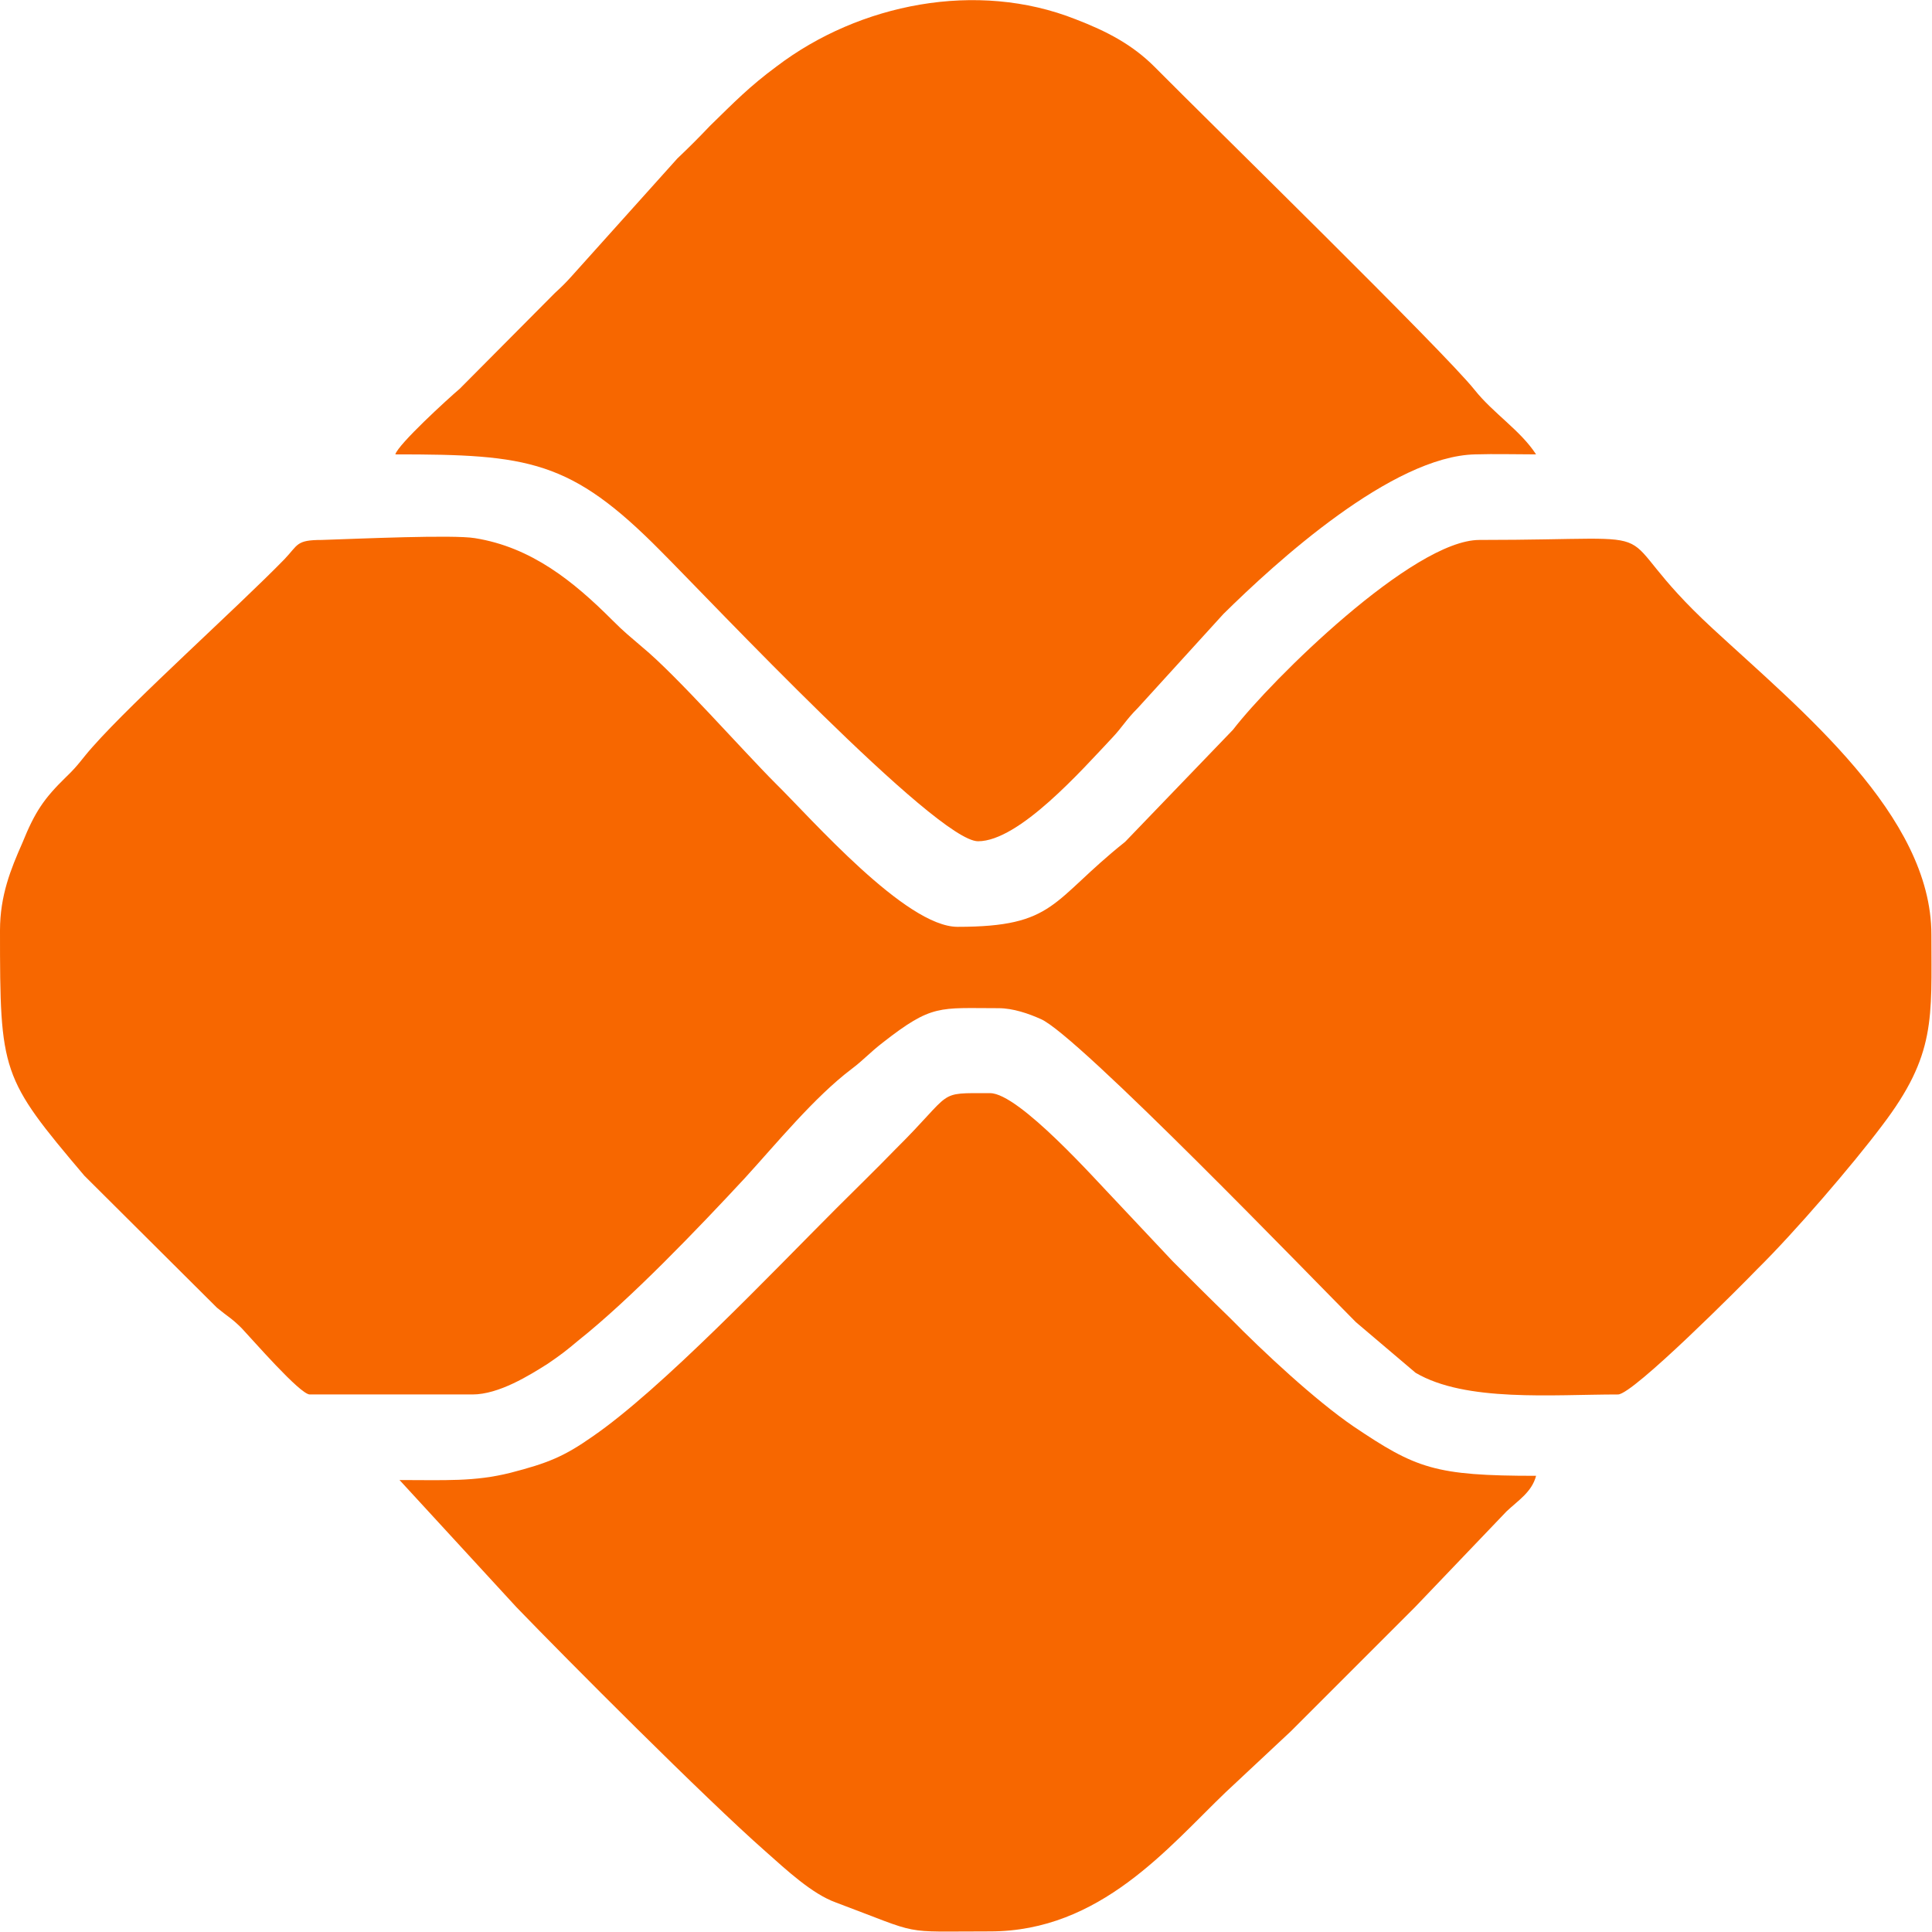
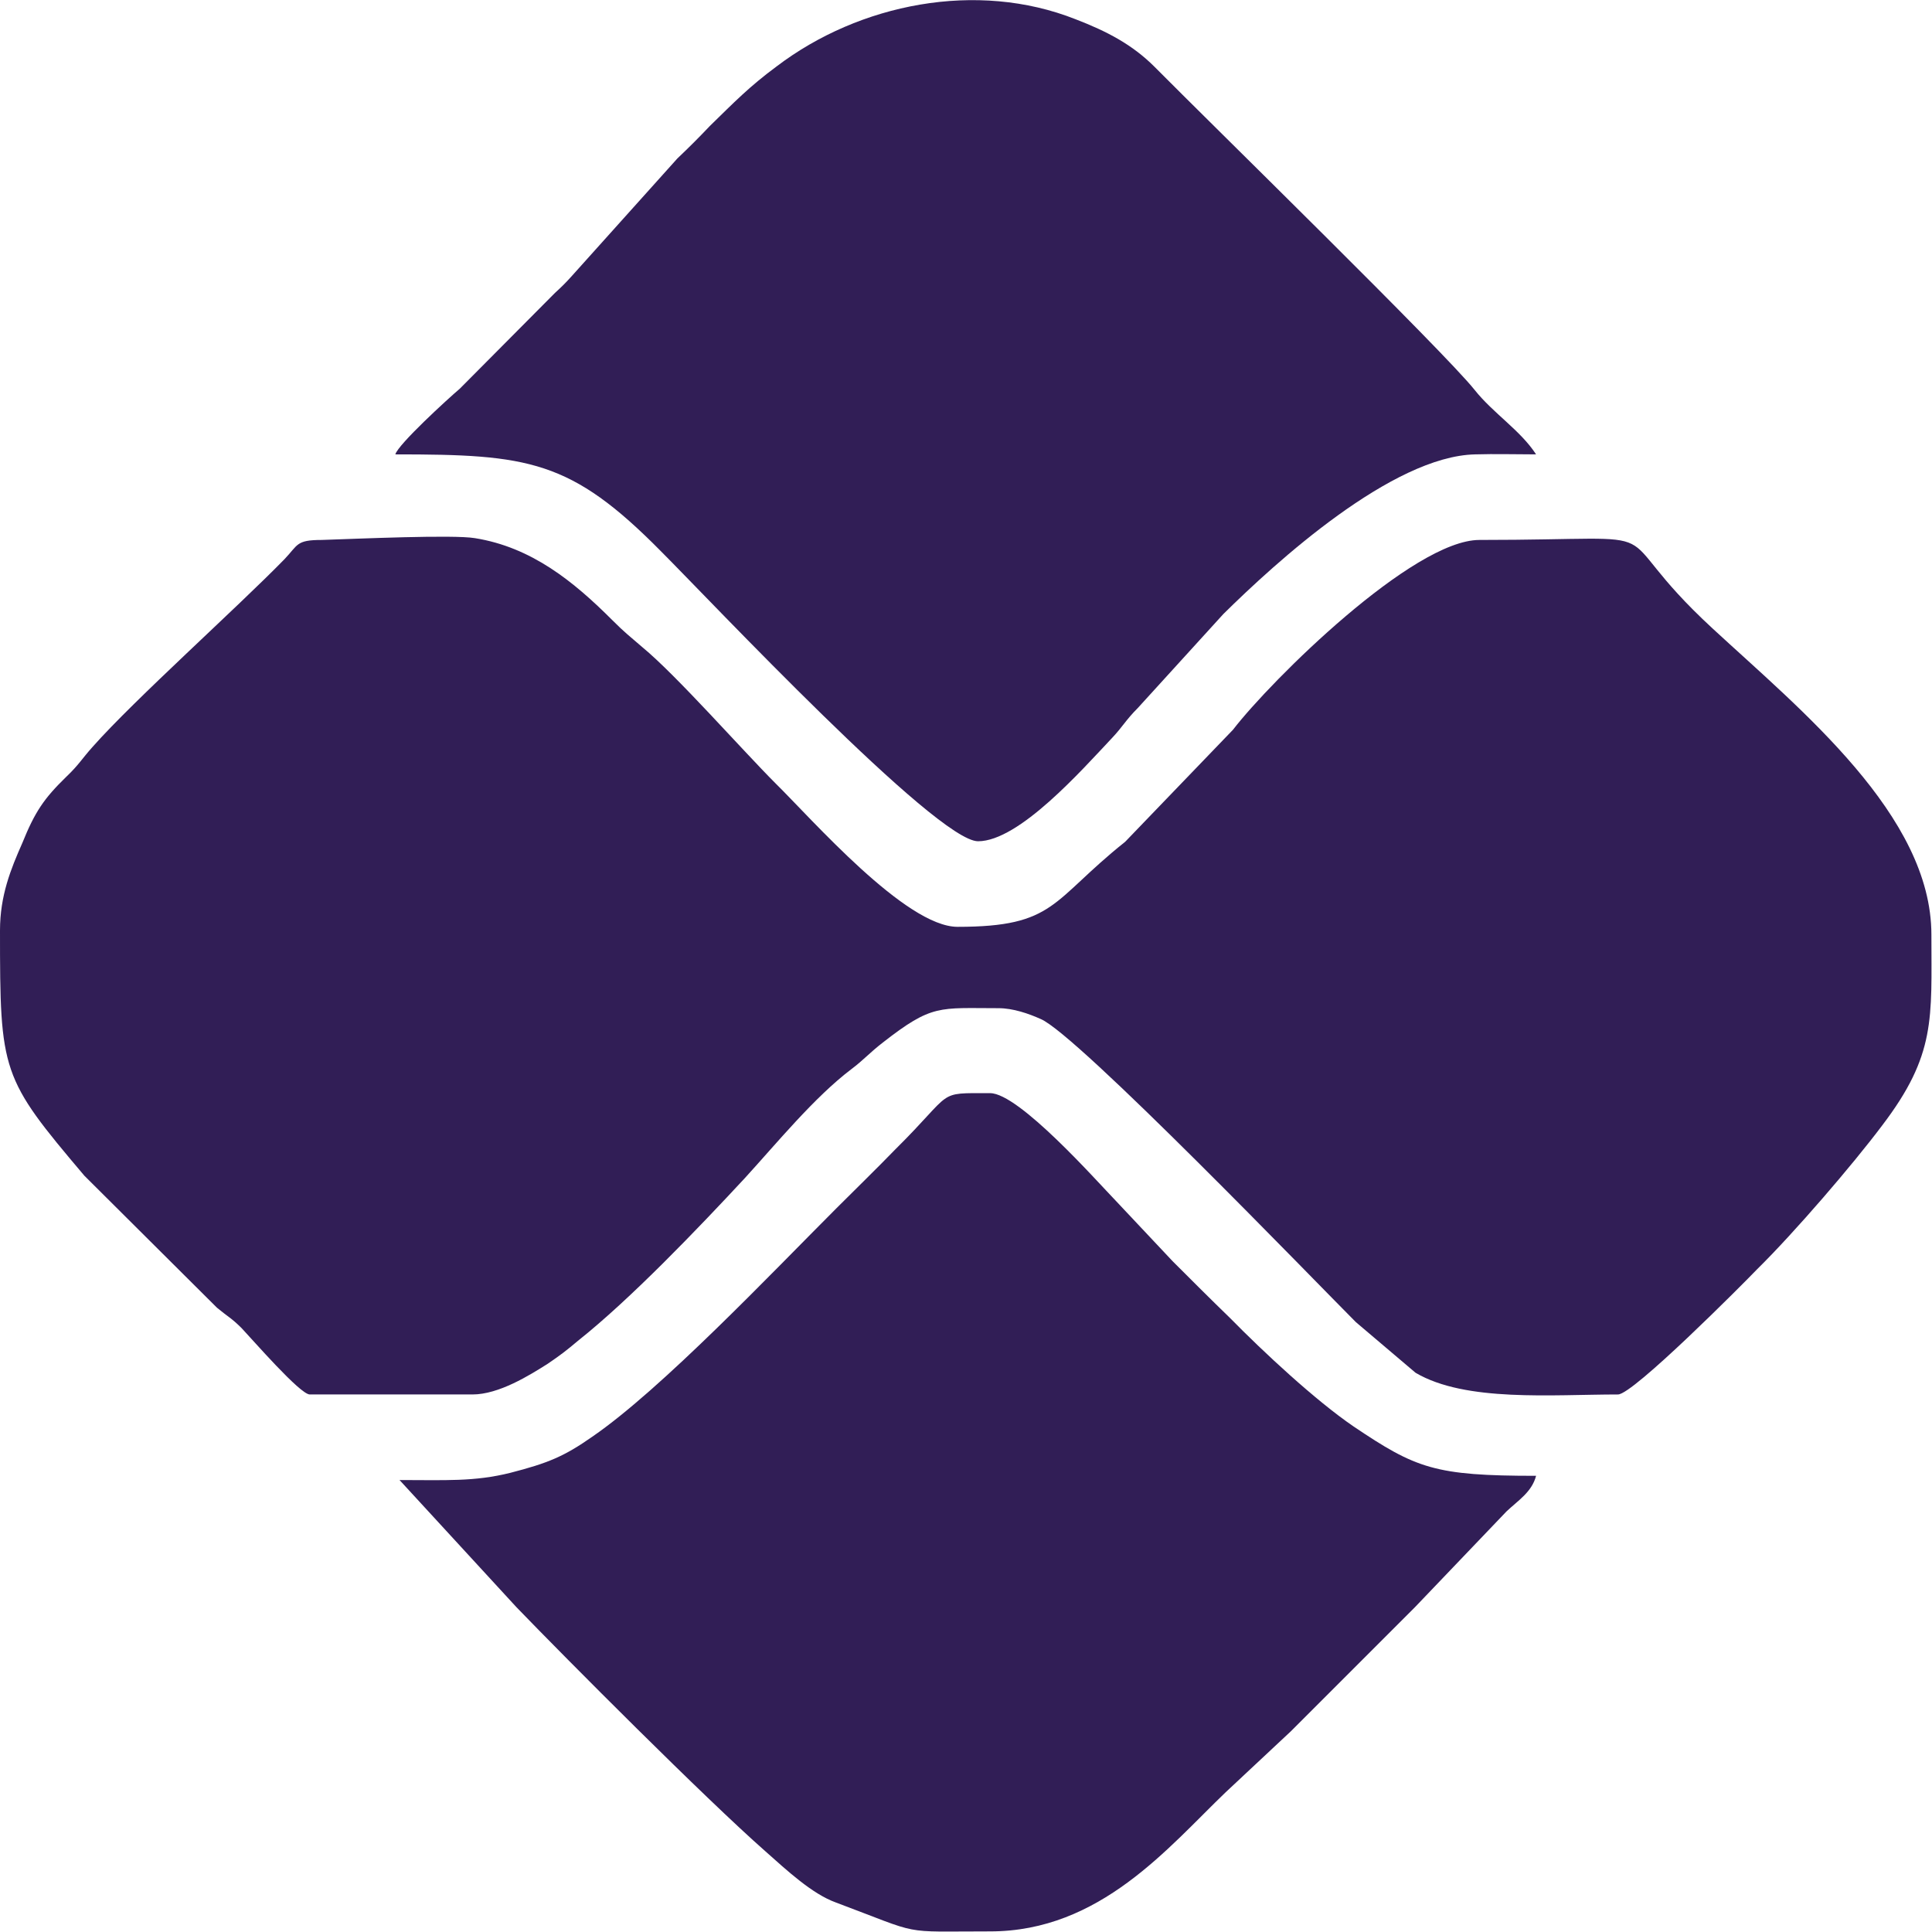
<svg xmlns="http://www.w3.org/2000/svg" xml:space="preserve" width="96px" height="96px" version="1.1" style="shape-rendering:geometricPrecision; text-rendering:geometricPrecision; image-rendering:optimizeQuality; fill-rule:evenodd; clip-rule:evenodd" viewBox="0 0 32.06 32.06">
  <defs>
    <style type="text/css">
   
-     .fil0 {fill:#F76700}
+     .fil0 {fill:#311e56}
   
  </style>
  </defs>
  <g id="Camada_x0020_1">
    <g id="_2584169127088">
      <path class="fil0" d="M0 15.44c0,2.36 0.02,2.44 1.4,4.07l2.2 2.19c0.18,0.15 0.24,0.17 0.41,0.34 0.18,0.19 0.97,1.1 1.13,1.1l2.7 0c0.44,0 0.95,-0.32 1.25,-0.51 0.22,-0.15 0.31,-0.22 0.5,-0.38 0.87,-0.69 1.99,-1.86 2.77,-2.7 0.53,-0.58 1.15,-1.34 1.77,-1.81 0.2,-0.15 0.3,-0.27 0.52,-0.44 0.82,-0.64 0.93,-0.57 1.92,-0.57 0.24,0 0.5,0.09 0.7,0.18 0.6,0.25 4.57,4.37 5.23,5.03l0.99 0.84c0.83,0.49 2.27,0.36 3.36,0.36 0.25,0 2.07,-1.83 2.31,-2.08 0.62,-0.61 1.59,-1.74 2.07,-2.38 0.9,-1.18 0.82,-1.78 0.82,-3.17 0,-1.98 -2.17,-3.73 -3.63,-5.08 -1.93,-1.78 -0.36,-1.47 -3.87,-1.47 -1.1,0 -3.45,2.32 -4.09,3.15l-1.79 1.86c-1.23,0.98 -1.15,1.41 -2.78,1.41 -0.86,0 -2.42,-1.79 -3.02,-2.38 -0.55,-0.55 -1.64,-1.79 -2.21,-2.26 -0.22,-0.19 -0.29,-0.24 -0.5,-0.45 -0.64,-0.64 -1.34,-1.21 -2.28,-1.36 -0.36,-0.06 -1.93,0.01 -2.54,0.03 -0.43,0 -0.39,0.08 -0.62,0.32 -0.78,0.8 -2.49,2.33 -3.18,3.11 -0.18,0.2 -0.23,0.3 -0.44,0.5 -0.37,0.36 -0.52,0.58 -0.73,1.1 -0.19,0.43 -0.37,0.87 -0.37,1.45z" />
      <path class="fil0" d="M6.63 24.56l1.94 2.11c0.83,0.86 3.13,3.17 4.13,4.05 0.36,0.32 0.78,0.71 1.17,0.85 1.47,0.55 1.03,0.48 2.56,0.48 1.83,0 2.96,-1.4 3.91,-2.31l1.08 -1.01c0.7,-0.7 1.36,-1.36 2.06,-2.06l1.52 -1.59c0.19,-0.18 0.42,-0.32 0.49,-0.59 -1.68,0 -1.99,-0.12 -3.03,-0.82 -0.63,-0.43 -1.49,-1.23 -2.05,-1.8 -0.34,-0.33 -0.62,-0.61 -0.95,-0.94l-0.95 -1.01c-0.31,-0.32 -1.6,-1.78 -2.08,-1.78 -0.91,0 -0.58,-0.05 -1.57,0.93 -0.34,0.35 -0.64,0.64 -0.98,0.98 -1.07,1.07 -2.9,3 -4.05,3.79 -0.47,0.33 -0.74,0.44 -1.36,0.6 -0.6,0.15 -1.08,0.12 -1.84,0.12z" />
      <path class="fil0" d="M6.56 7.54c2.21,0 2.91,0.09 4.41,1.61 0.82,0.82 4.57,4.81 5.26,4.81 0.68,0 1.72,-1.18 2.22,-1.71 0.18,-0.19 0.23,-0.3 0.43,-0.5l1.42 -1.56c0.87,-0.86 2.8,-2.62 4.18,-2.65 0.33,-0.01 0.68,0 1.01,0 -0.26,-0.4 -0.71,-0.68 -1.02,-1.07 -0.5,-0.63 -4.44,-4.48 -5.31,-5.36 -0.37,-0.37 -0.79,-0.59 -1.31,-0.79 -1.64,-0.65 -3.59,-0.26 -4.96,0.78 -0.46,0.34 -0.71,0.6 -1.11,0.99 -0.19,0.2 -0.34,0.35 -0.54,0.54l-1.76 1.96c-0.09,0.1 -0.16,0.17 -0.27,0.27l-1.58 1.59c-0.2,0.17 -1.02,0.92 -1.07,1.09z" />
    </g>
  </g>
</svg>
